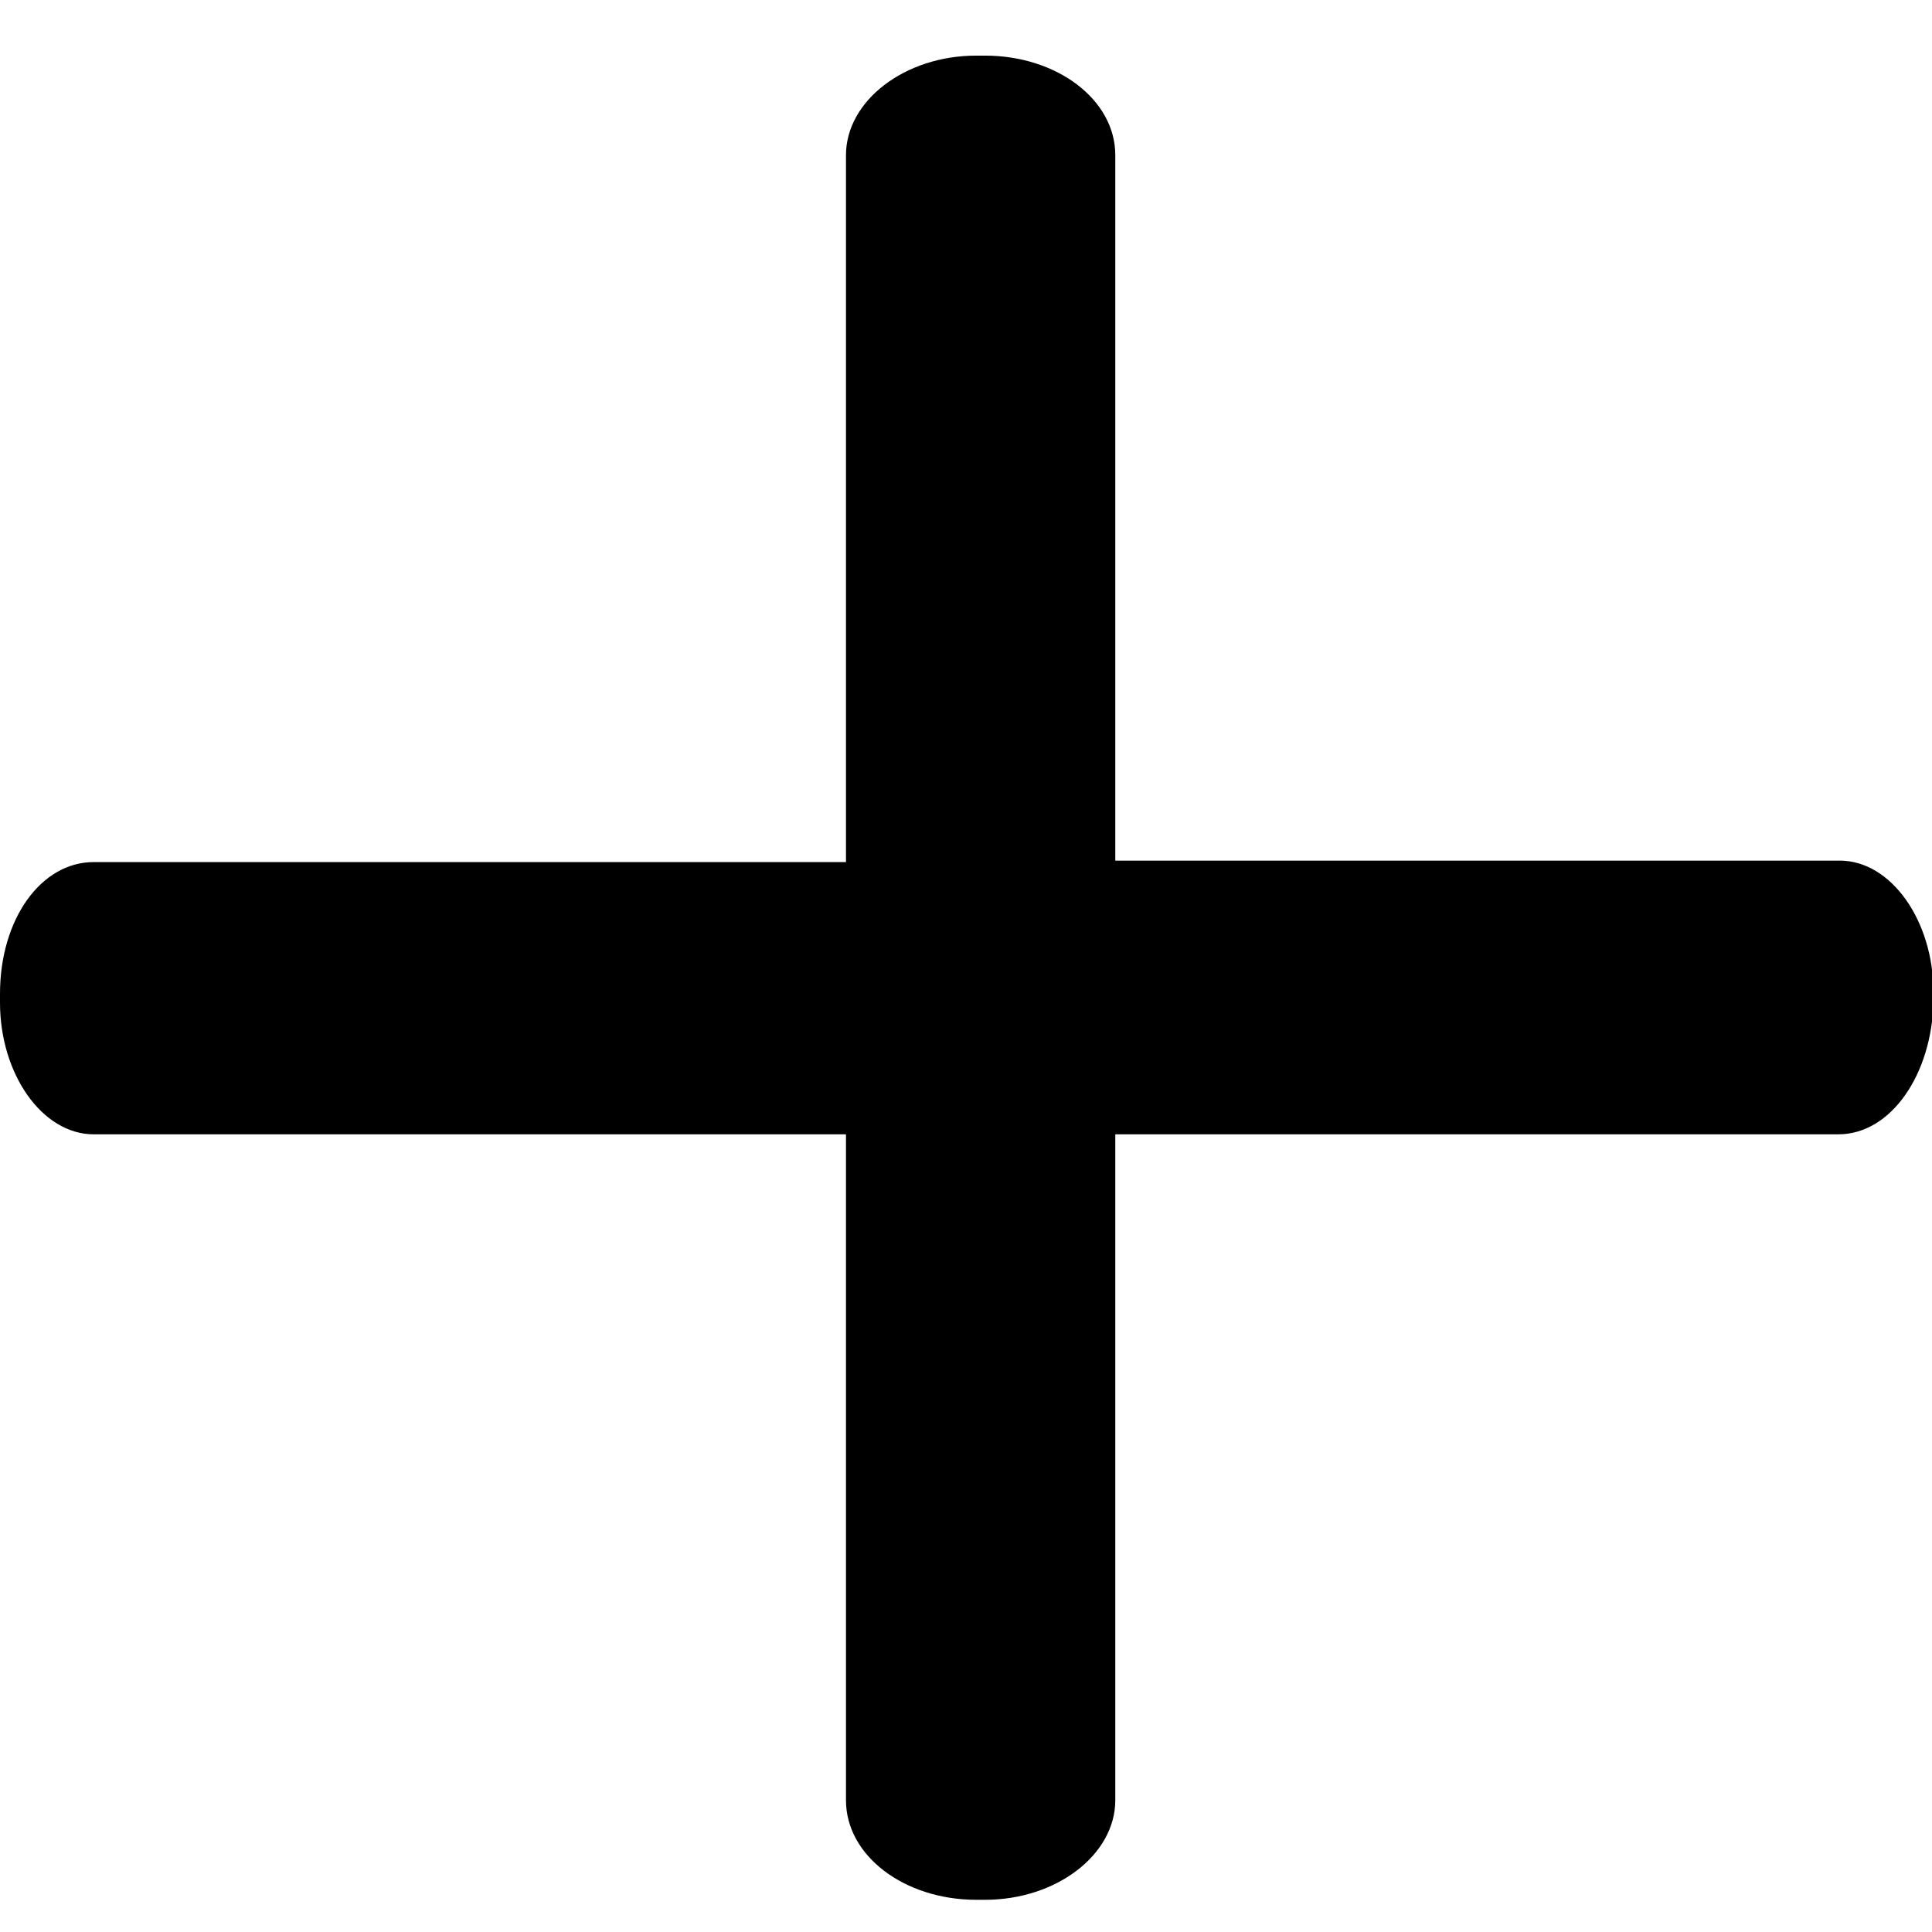
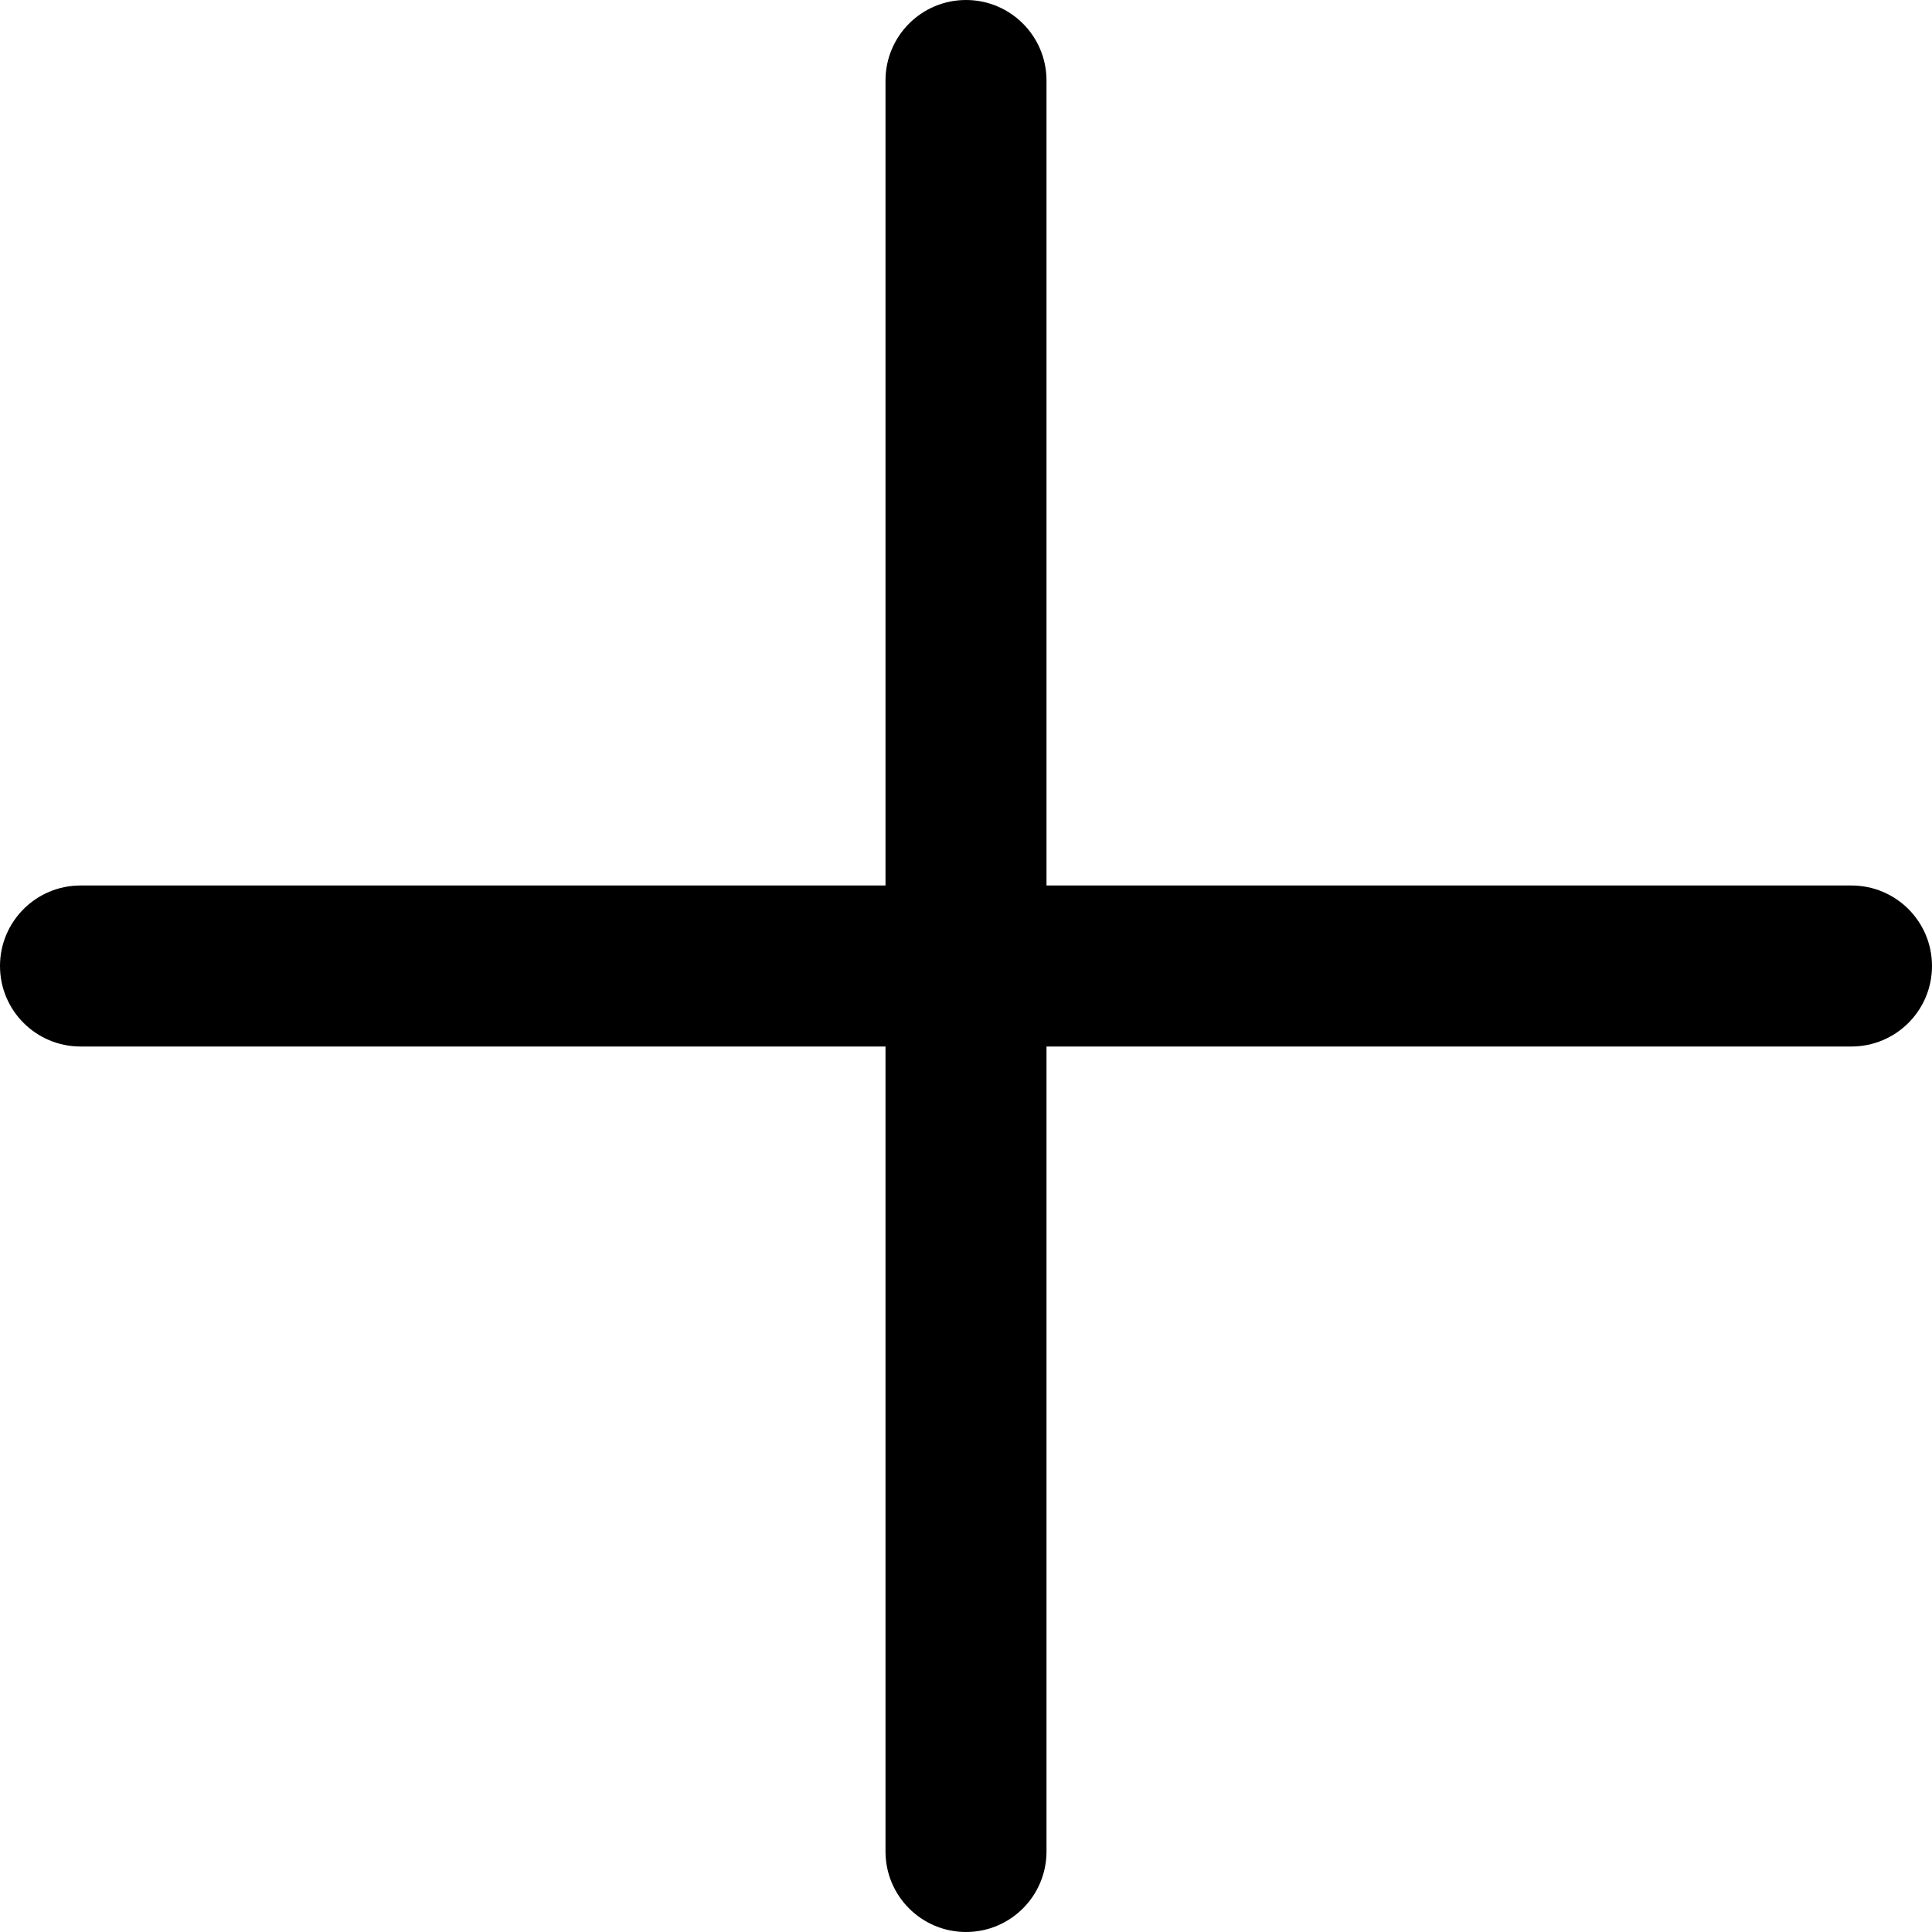
- <svg xmlns="http://www.w3.org/2000/svg" version="1.1" id="Layer_1" x="0px" y="0px" viewBox="0 0 132 132" style="enable-background:new 0 0 132 132;" xml:space="preserve">
-   <path d="M125.6,77.5H76.2V123c0,3.7-4,6.8-8.9,6.8h-0.6c-4.9,0-8.9-3-8.9-6.8V77.5H6.4c-3.5,0-6.4-4.1-6.4-9v-0.6c0-5.1,2.8-9,6.4-9  h51.4V10.6c0-3.7,4-6.8,8.9-6.8h0.6c4.9,0,8.9,3,8.9,6.8v48.2h49.5c3.5,0,6.4,4.1,6.4,9v0.6C132,73.4,129.2,77.5,125.6,77.5  L125.6,77.5z" />
+ <svg xmlns="http://www.w3.org/2000/svg" viewBox="0 0 24 24">
+   <g id="Layer_2" data-name="Layer 2">
+     <g id="Filled_Icons" data-name="Filled Icons">
+       <path d="M23,11H13V1a1,1,0,0,0-1-1h0a1,1,0,0,0-1,1V11H1a1,1,0,0,0,0,2H11V23a1,1,0,0,0,1,1h0a1,1,0,0,0,1-1V13H23a1,1,0,0,0,0-2Z" />
+     </g>
+   </g>
</svg>
